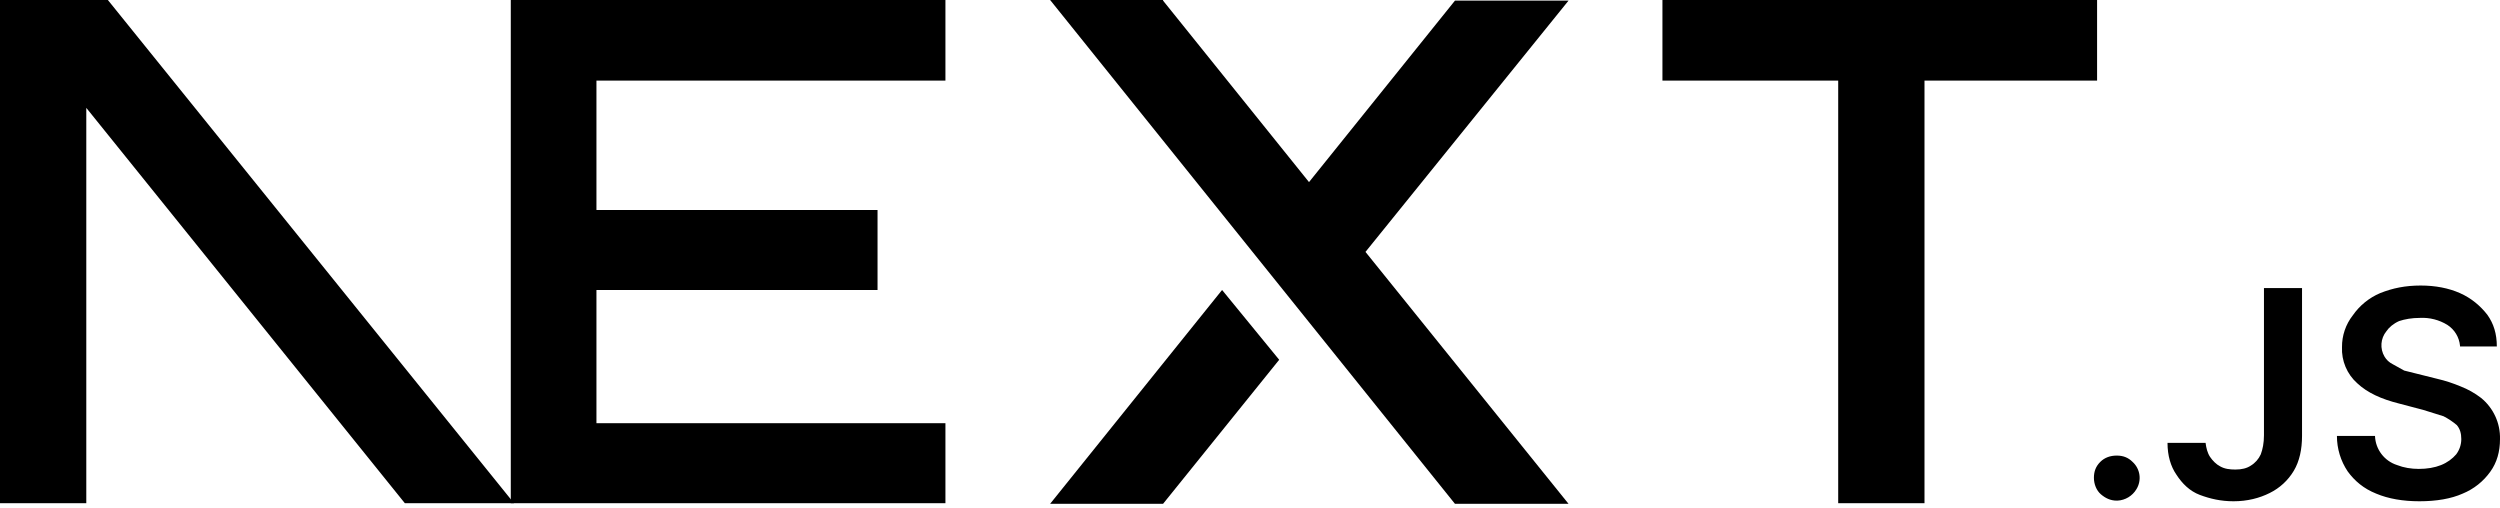
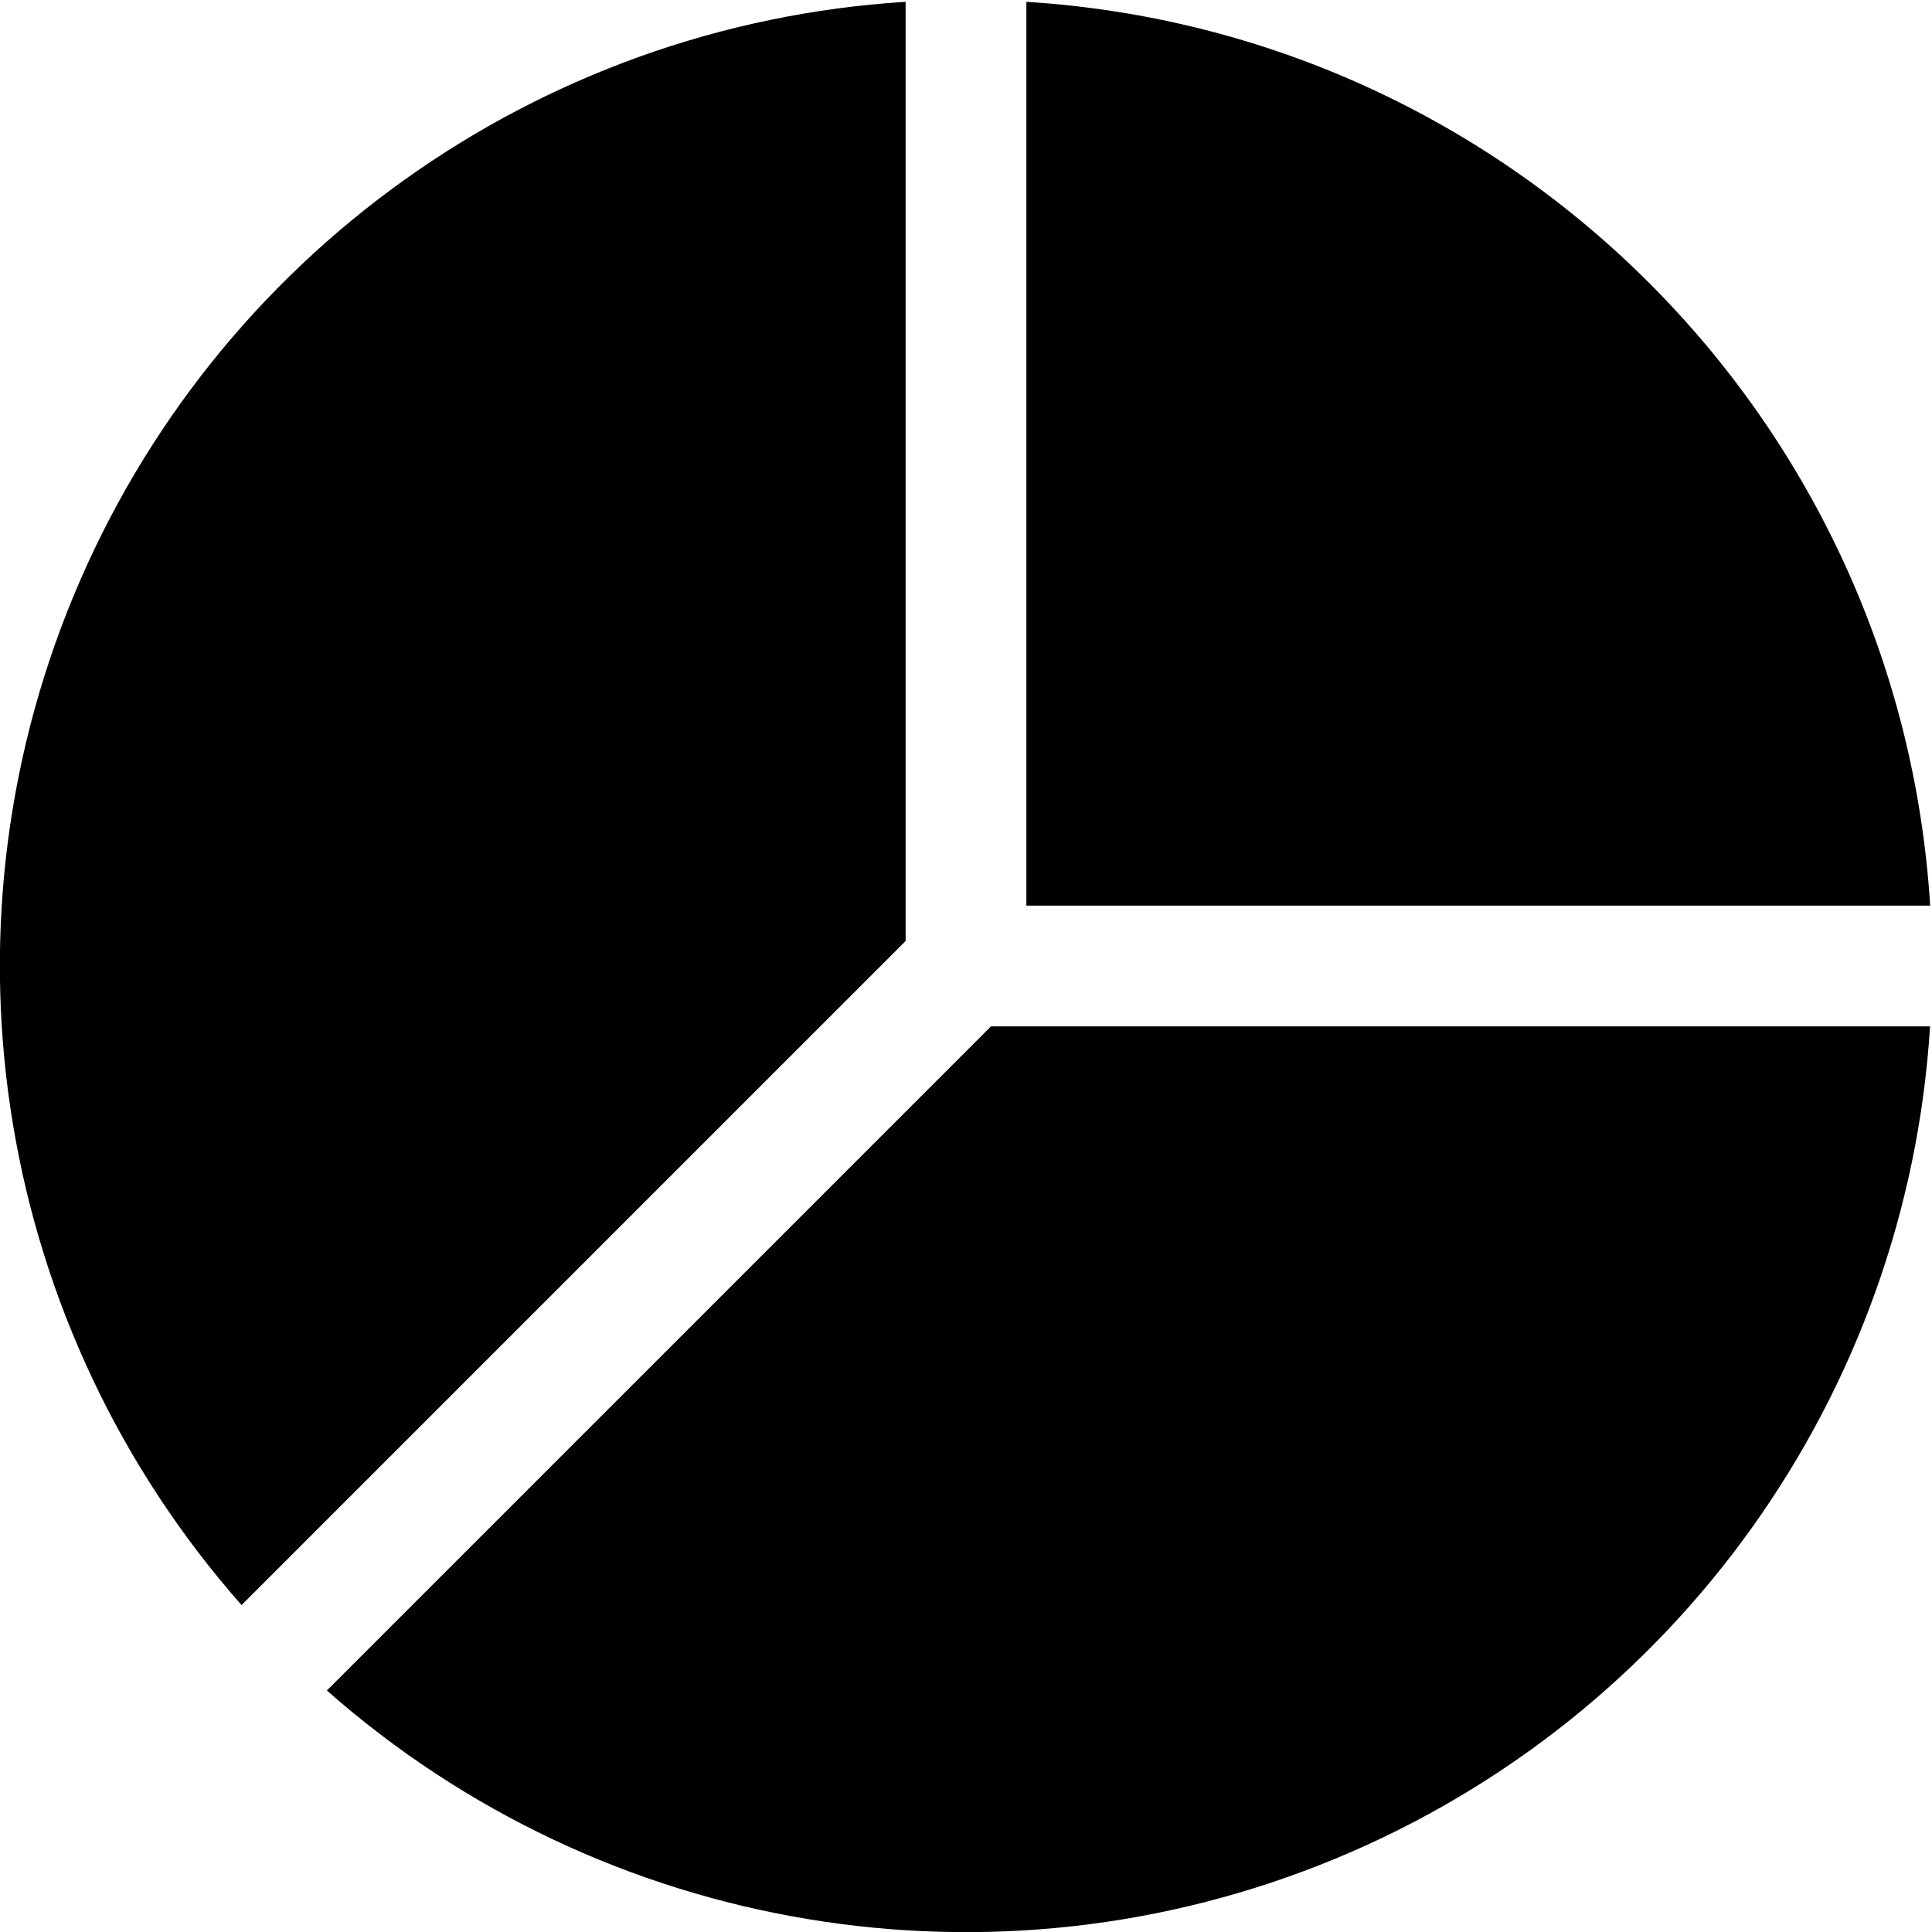
- <svg xmlns="http://www.w3.org/2000/svg" fill="none" viewBox="0 0 394 80">
-   <path fill="#000" d="M262 0h68.5v12.7h-27.2v66.6h-13.6V12.7H262V0ZM149 0v12.7H94v20.4h44.3v12.6H94v21h55v12.6H80.5V0h68.7zm34.3 0h-17.8l63.8 79.4h17.9l-32-39.7 32-39.6h-17.9l-23 28.6-23-28.6zm18.3 56.7-9-11-27.1 33.7h17.8l18.3-22.7z" />
-   <path fill="#000" d="M81 79.3 17 0H0v79.3h13.6V17l50.2 62.3H81Zm252.6-.4c-1 0-1.8-.4-2.5-1s-1.1-1.6-1.1-2.6.3-1.8 1-2.5 1.6-1 2.6-1 1.8.3 2.5 1a3.4 3.4 0 0 1 .6 4.3 3.7 3.7 0 0 1-3 1.8zm23.2-33.5h6v23.3c0 2.1-.4 4-1.3 5.5a9.1 9.1 0 0 1-3.8 3.5c-1.6.8-3.5 1.3-5.7 1.3-2 0-3.7-.4-5.3-1s-2.8-1.8-3.7-3.2c-.9-1.3-1.4-3-1.4-5h6c.1.8.3 1.6.7 2.2s1 1.2 1.6 1.5c.7.4 1.5.5 2.4.5 1 0 1.8-.2 2.4-.6a4 4 0 0 0 1.6-1.8c.3-.8.5-1.8.5-3V45.5zm30.9 9.1a4.4 4.4 0 0 0-2-3.3 7.5 7.5 0 0 0-4.3-1.1c-1.3 0-2.4.2-3.3.5-.9.4-1.6 1-2 1.6a3.5 3.5 0 0 0-.3 4c.3.5.7.9 1.3 1.2l1.8 1 2 .5 3.2.8c1.3.3 2.5.7 3.7 1.2a13 13 0 0 1 3.2 1.8 8.1 8.1 0 0 1 3 6.5c0 2-.5 3.7-1.5 5.1a10 10 0 0 1-4.4 3.5c-1.8.8-4.1 1.2-6.8 1.2-2.6 0-4.9-.4-6.8-1.2-2-.8-3.4-2-4.5-3.5a10 10 0 0 1-1.7-5.6h6a5 5 0 0 0 3.5 4.6c1 .4 2.2.6 3.4.6 1.3 0 2.5-.2 3.5-.6 1-.4 1.8-1 2.4-1.7a4 4 0 0 0 .8-2.4c0-.9-.2-1.6-.7-2.2a11 11 0 0 0-2.1-1.4l-3.2-1-3.8-1c-2.8-.7-5-1.7-6.6-3.2a7.2 7.2 0 0 1-2.4-5.7 8 8 0 0 1 1.7-5 10 10 0 0 1 4.3-3.5c2-.8 4-1.2 6.4-1.2 2.3 0 4.4.4 6.2 1.2 1.8.8 3.2 2 4.3 3.4 1 1.4 1.5 3 1.5 5h-5.8z" />
+ <svg xmlns="http://www.w3.org/2000/svg" stroke="currentColor" fill="currentColor" stroke-width="0" viewBox="0 0 16 16" height="200px" width="200px">
+   <path d="M15.985 8.5H8.207l-5.5 5.5a8 8 0 0 0 13.277-5.5zM2 13.292A8 8 0 0 1 7.5.015v7.778l-5.5 5.5zM8.5.015V7.5h7.485A8.001 8.001 0 0 0 8.5.015z" />
</svg>
